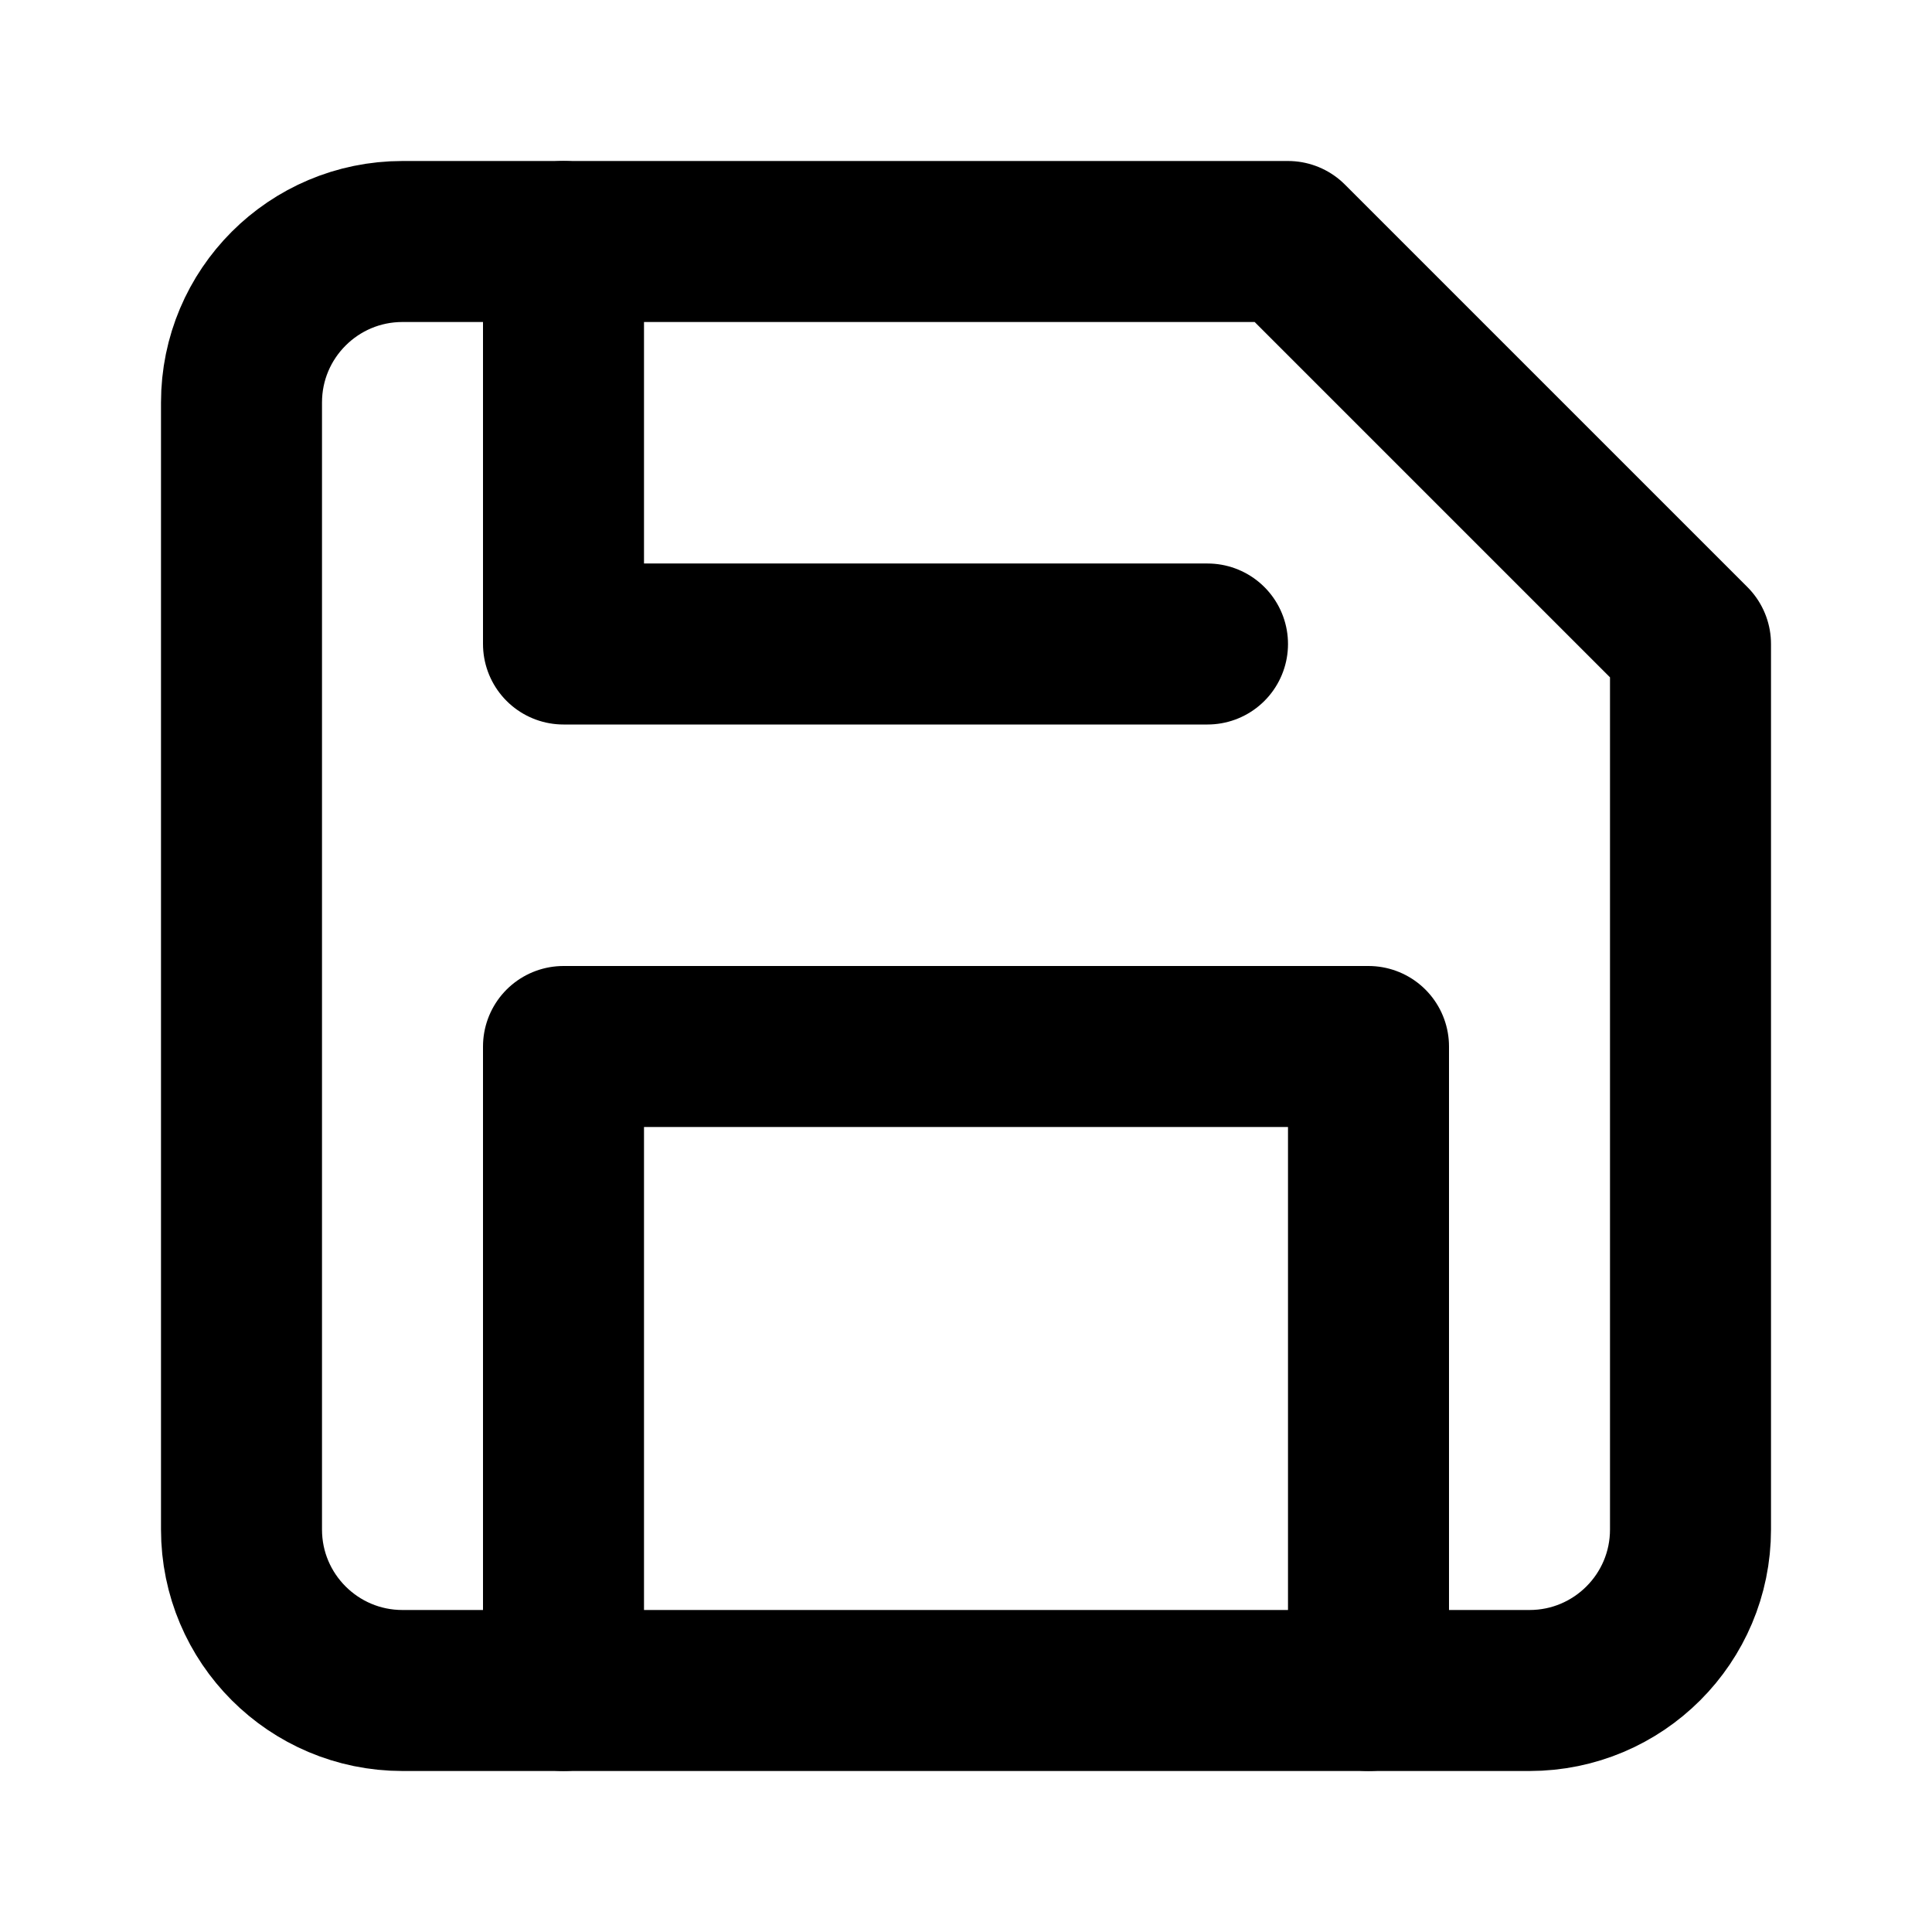
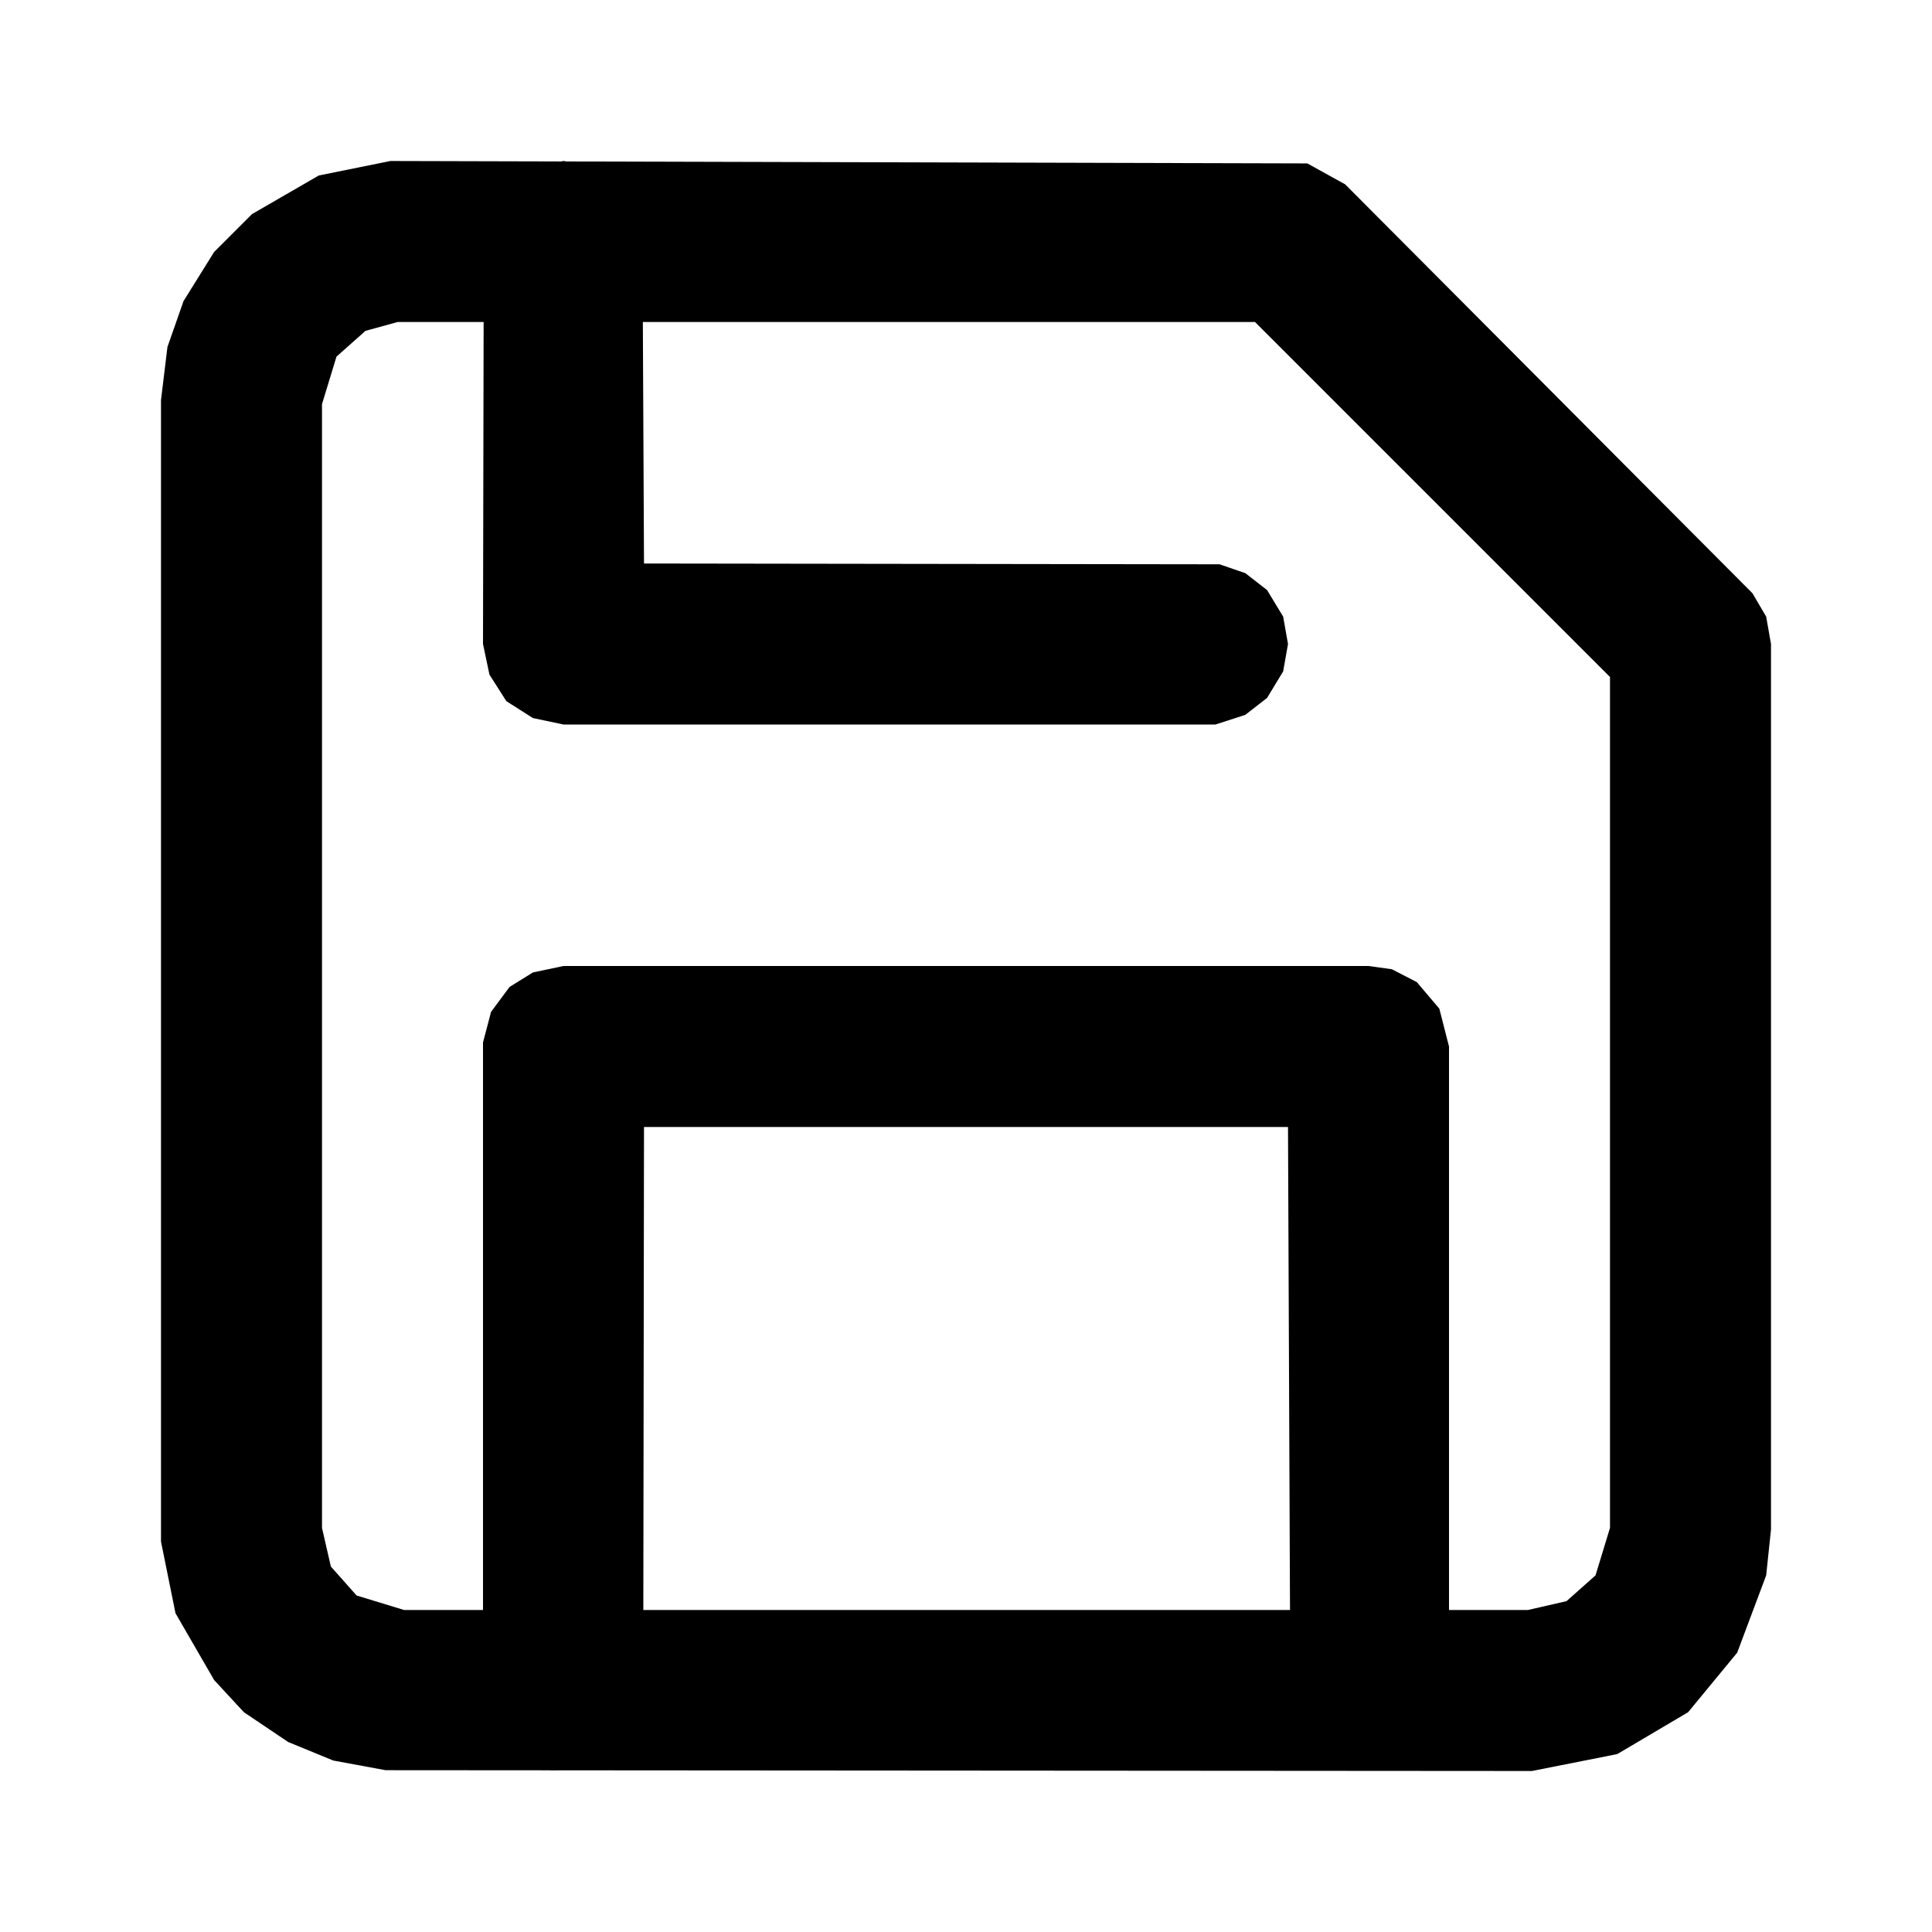
- <svg xmlns="http://www.w3.org/2000/svg" viewBox="0 0 24 24" fill="none" stroke="currentColor" stroke-width="2" stroke-linecap="round" stroke-linejoin="round">
-   <path d="M19 21H5a2 2 0 0 1-2-2V5a2 2 0 0 1 2-2h11l5 5v11a2 2 0 0 1-2 2Z" />
-   <path d="M17 21v-8H7v8" />
-   <path d="M7 3v5h8" />
+ <svg xmlns="http://www.w3.org/2000/svg" viewBox="0 0 24 24" fill="currentColor">
+   <path fill-rule="evenodd" d="M19.03 22L20.09 21.79L20.97 21.27L21.58 20.53L21.94 19.57L22 19L22 8L21.94 7.66L21.77 7.37L16.71 2.29L16.24 2.03L4.85 2L3.96 2.18L3.13 2.66L2.66 3.13L2.28 3.74L2.08 4.31L2 4.97L2 19.15L2.18 20.04L2.66 20.87L3.03 21.27L3.58 21.64L4.14 21.87L4.79 21.99ZM15.59 4L20 8.41L20 18.98L19.82 19.57L19.46 19.89L18.98 20L5.02 20L4.43 19.82L4.11 19.46L4 18.98L4 5.02L4.18 4.43L4.54 4.11L4.94 4Z" />
+   <path fill-rule="evenodd" d="M8 14L16 14L16.03 21.24L16.33 21.74L16.8 21.98L17.38 21.92L17.8 21.6L17.96 21.29L18 21L18 13L17.88 12.53L17.6 12.2L17.29 12.04L17 12L7 12L6.62 12.08L6.33 12.26L6.1 12.57L6 12.95L6 21.05L6.08 21.38L6.26 21.67L6.53 21.88L6.85 21.99L7.24 21.97L7.6 21.8L7.86 21.51L7.99 21.15Z" />
+   <path fill-rule="evenodd" d="M6 8L6.08 8.38L6.29 8.71L6.62 8.92L7 9L15.1 9L15.47 8.88L15.74 8.67L15.94 8.34L16 8L15.94 7.66L15.74 7.33L15.47 7.12L15.15 7.01L8 7L7.98 2.8L7.86 2.49L7.63 2.23L7.34 2.06L7 2L6.62 2.08L6.33 2.26L6.12 2.53L6.01 2.85Z" />
</svg>
